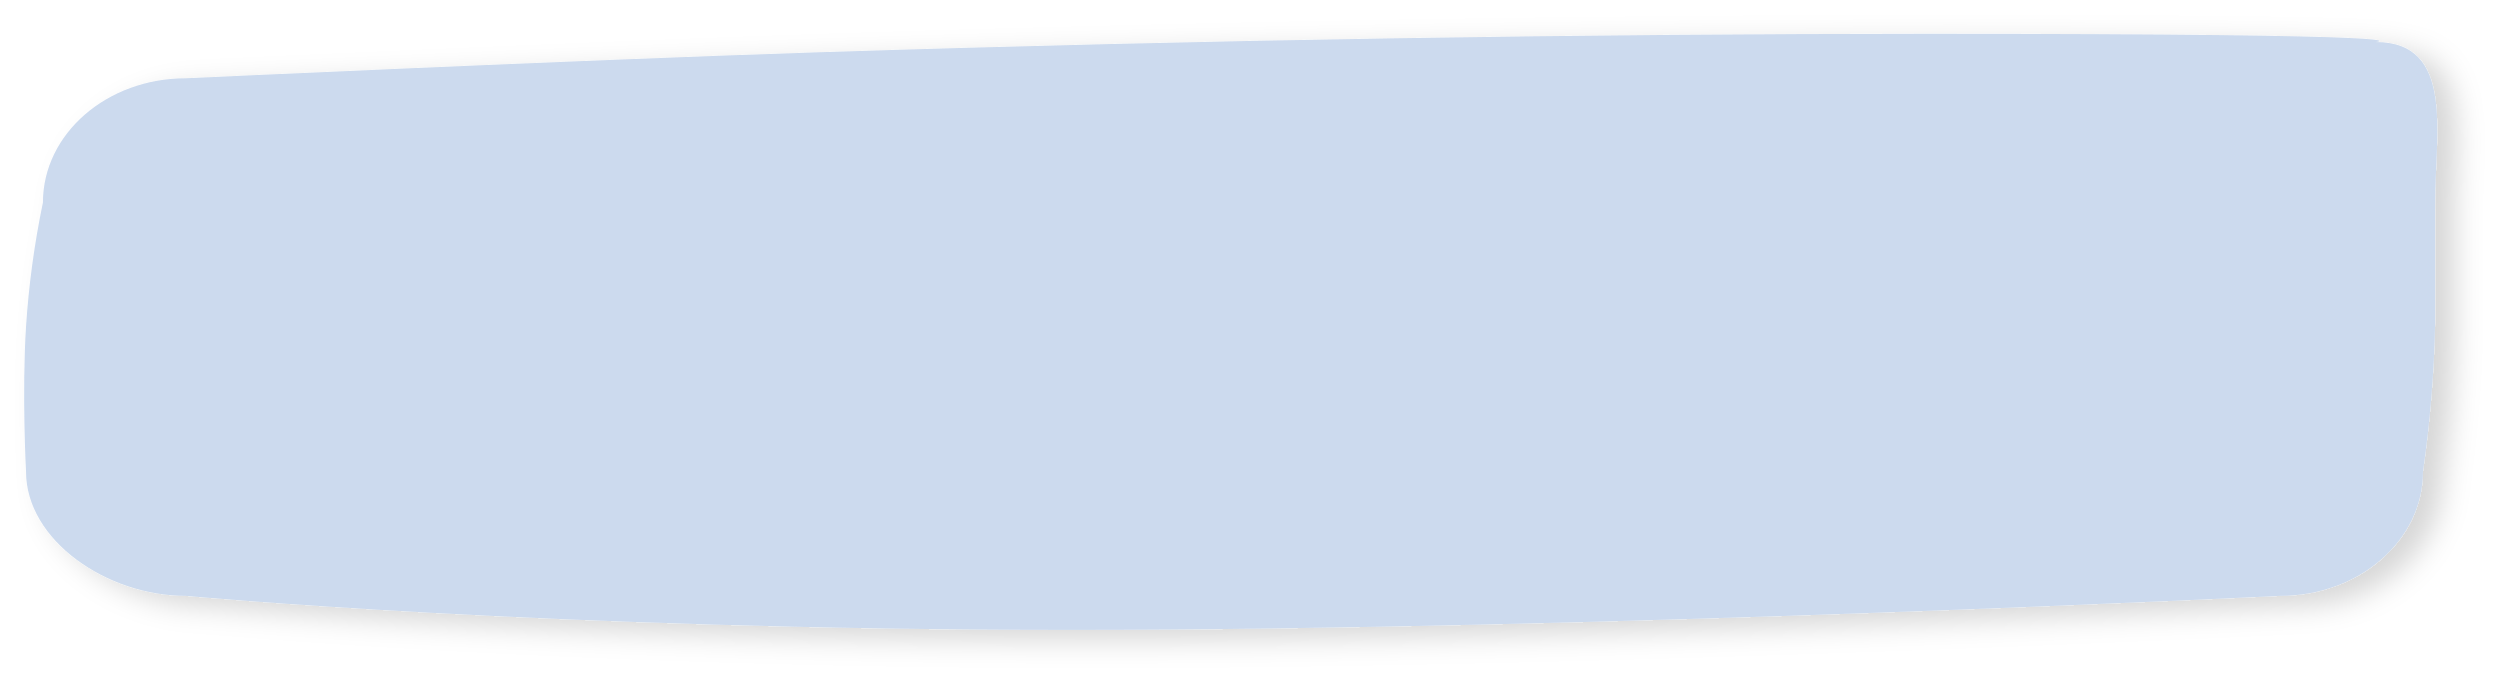
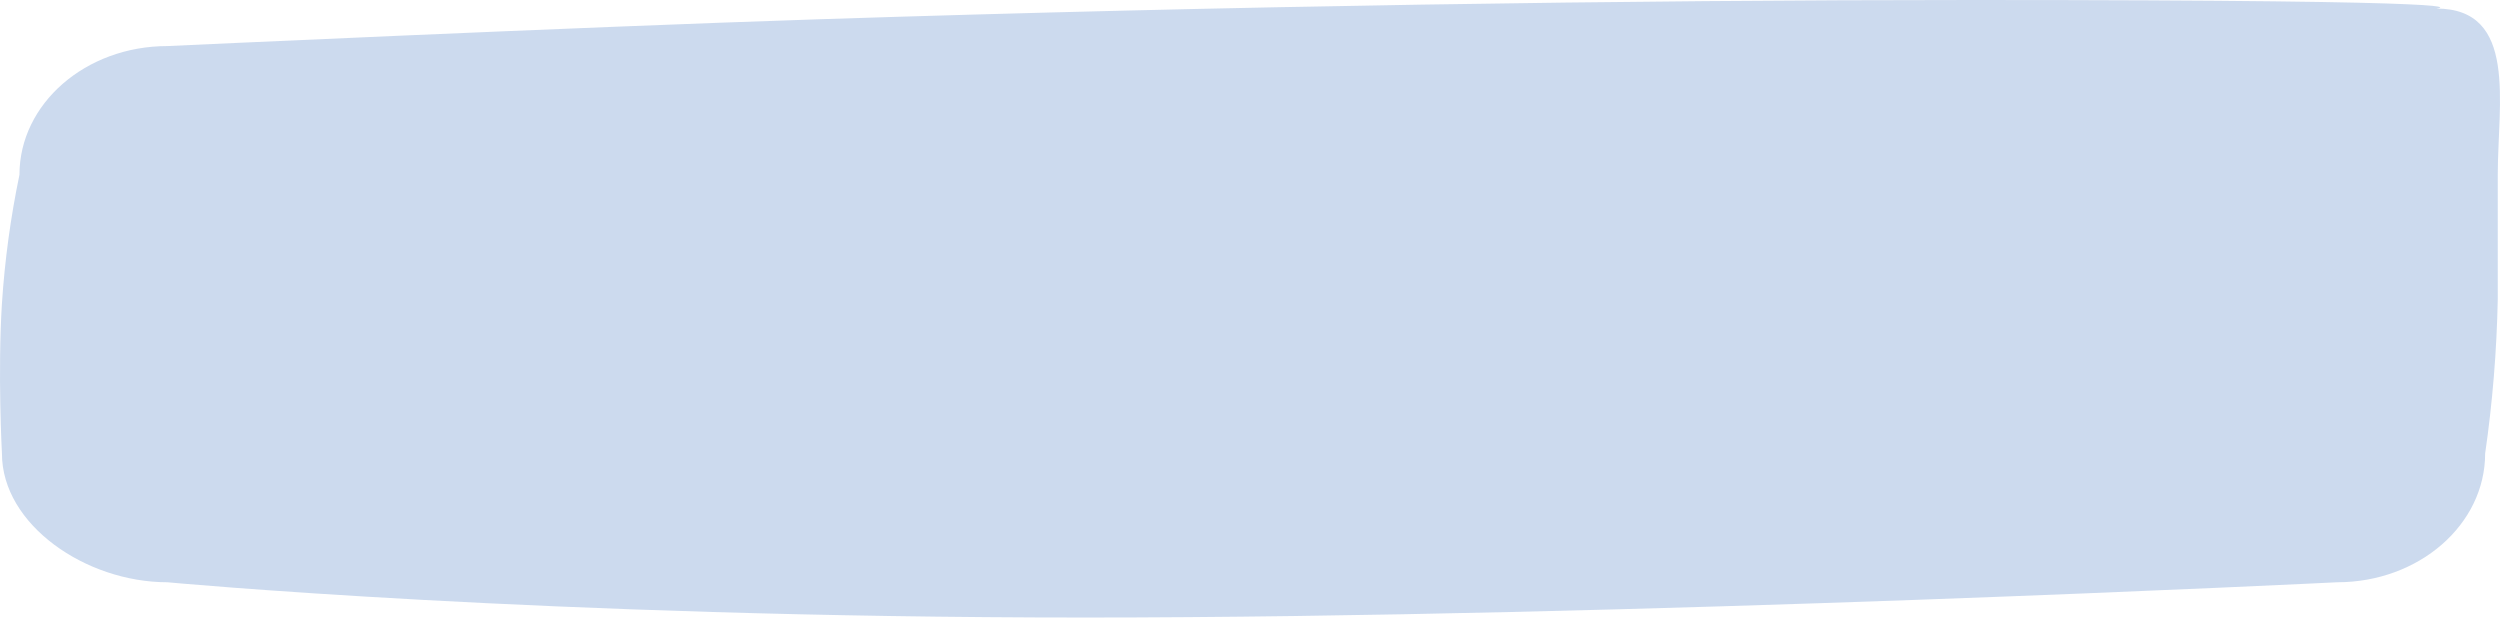
- <svg xmlns="http://www.w3.org/2000/svg" width="259" height="70.755" viewBox="0 0 259 70.755">
-   <defs>
-     <filter id="navbar-dp-shape-1" x="0" y="0" width="259" height="70.755" filterUnits="userSpaceOnUse">
-       <feOffset dx="2" dy="1" input="SourceAlpha" />
-       <feGaussianBlur stdDeviation="1.5" result="blur" />
-       <feFlood flood-opacity="0.161" />
-       <feComposite operator="in" in2="blur" />
-       <feComposite in="SourceGraphic" />
-     </filter>
-   </defs>
-   <g transform="matrix(1, 0, 0, 1, 0, 0)" filter="url(#navbar-dp-shape-1)">
-     <path id="navbar-dp-shape-1-2" data-name="navbar-dp-shape-1" d="M15.951,2.459S56.193.587,81.207-.225c41.044-1.331,80.928-1.923,115.211-1.923,54.245,0,46.428.855,46.428.855,8.171,0,6.141,9.513,6.141,16.62v12.44a125.14,125.14,0,0,1-1.262,15.442c0,7.107-6.624,12.869-14.794,12.869,0,0-70.948,3.528-125.194,3.528s-91.787-3.528-91.787-3.528C7.78,56.079-.594,50.317-.594,43.21c0,0-.438-8.06,0-15.031A92.737,92.737,0,0,1,1.157,15.328C1.157,8.22,7.78,2.459,15.951,2.459Z" transform="translate(3.29 5.65)" fill="#ccdaee" />
-   </g>
+ <svg xmlns="http://www.w3.org/2000/svg" width="250" height="61.755" viewBox="0 0 250 61.755">
+   <path id="navbar-dp-shape-1" d="M15.951,2.459S56.193.587,81.207-.225c41.044-1.331,80.928-1.923,115.211-1.923,54.245,0,46.428.855,46.428.855,8.171,0,6.141,9.513,6.141,16.62v12.44a125.14,125.14,0,0,1-1.262,15.442c0,7.107-6.624,12.869-14.794,12.869,0,0-70.948,3.528-125.194,3.528s-91.787-3.528-91.787-3.528C7.78,56.079-.594,50.317-.594,43.21c0,0-.438-8.06,0-15.031A92.737,92.737,0,0,1,1.157,15.328C1.157,8.22,7.78,2.459,15.951,2.459Z" transform="translate(0.789 2.148)" fill="#ccdaee" />
</svg>
